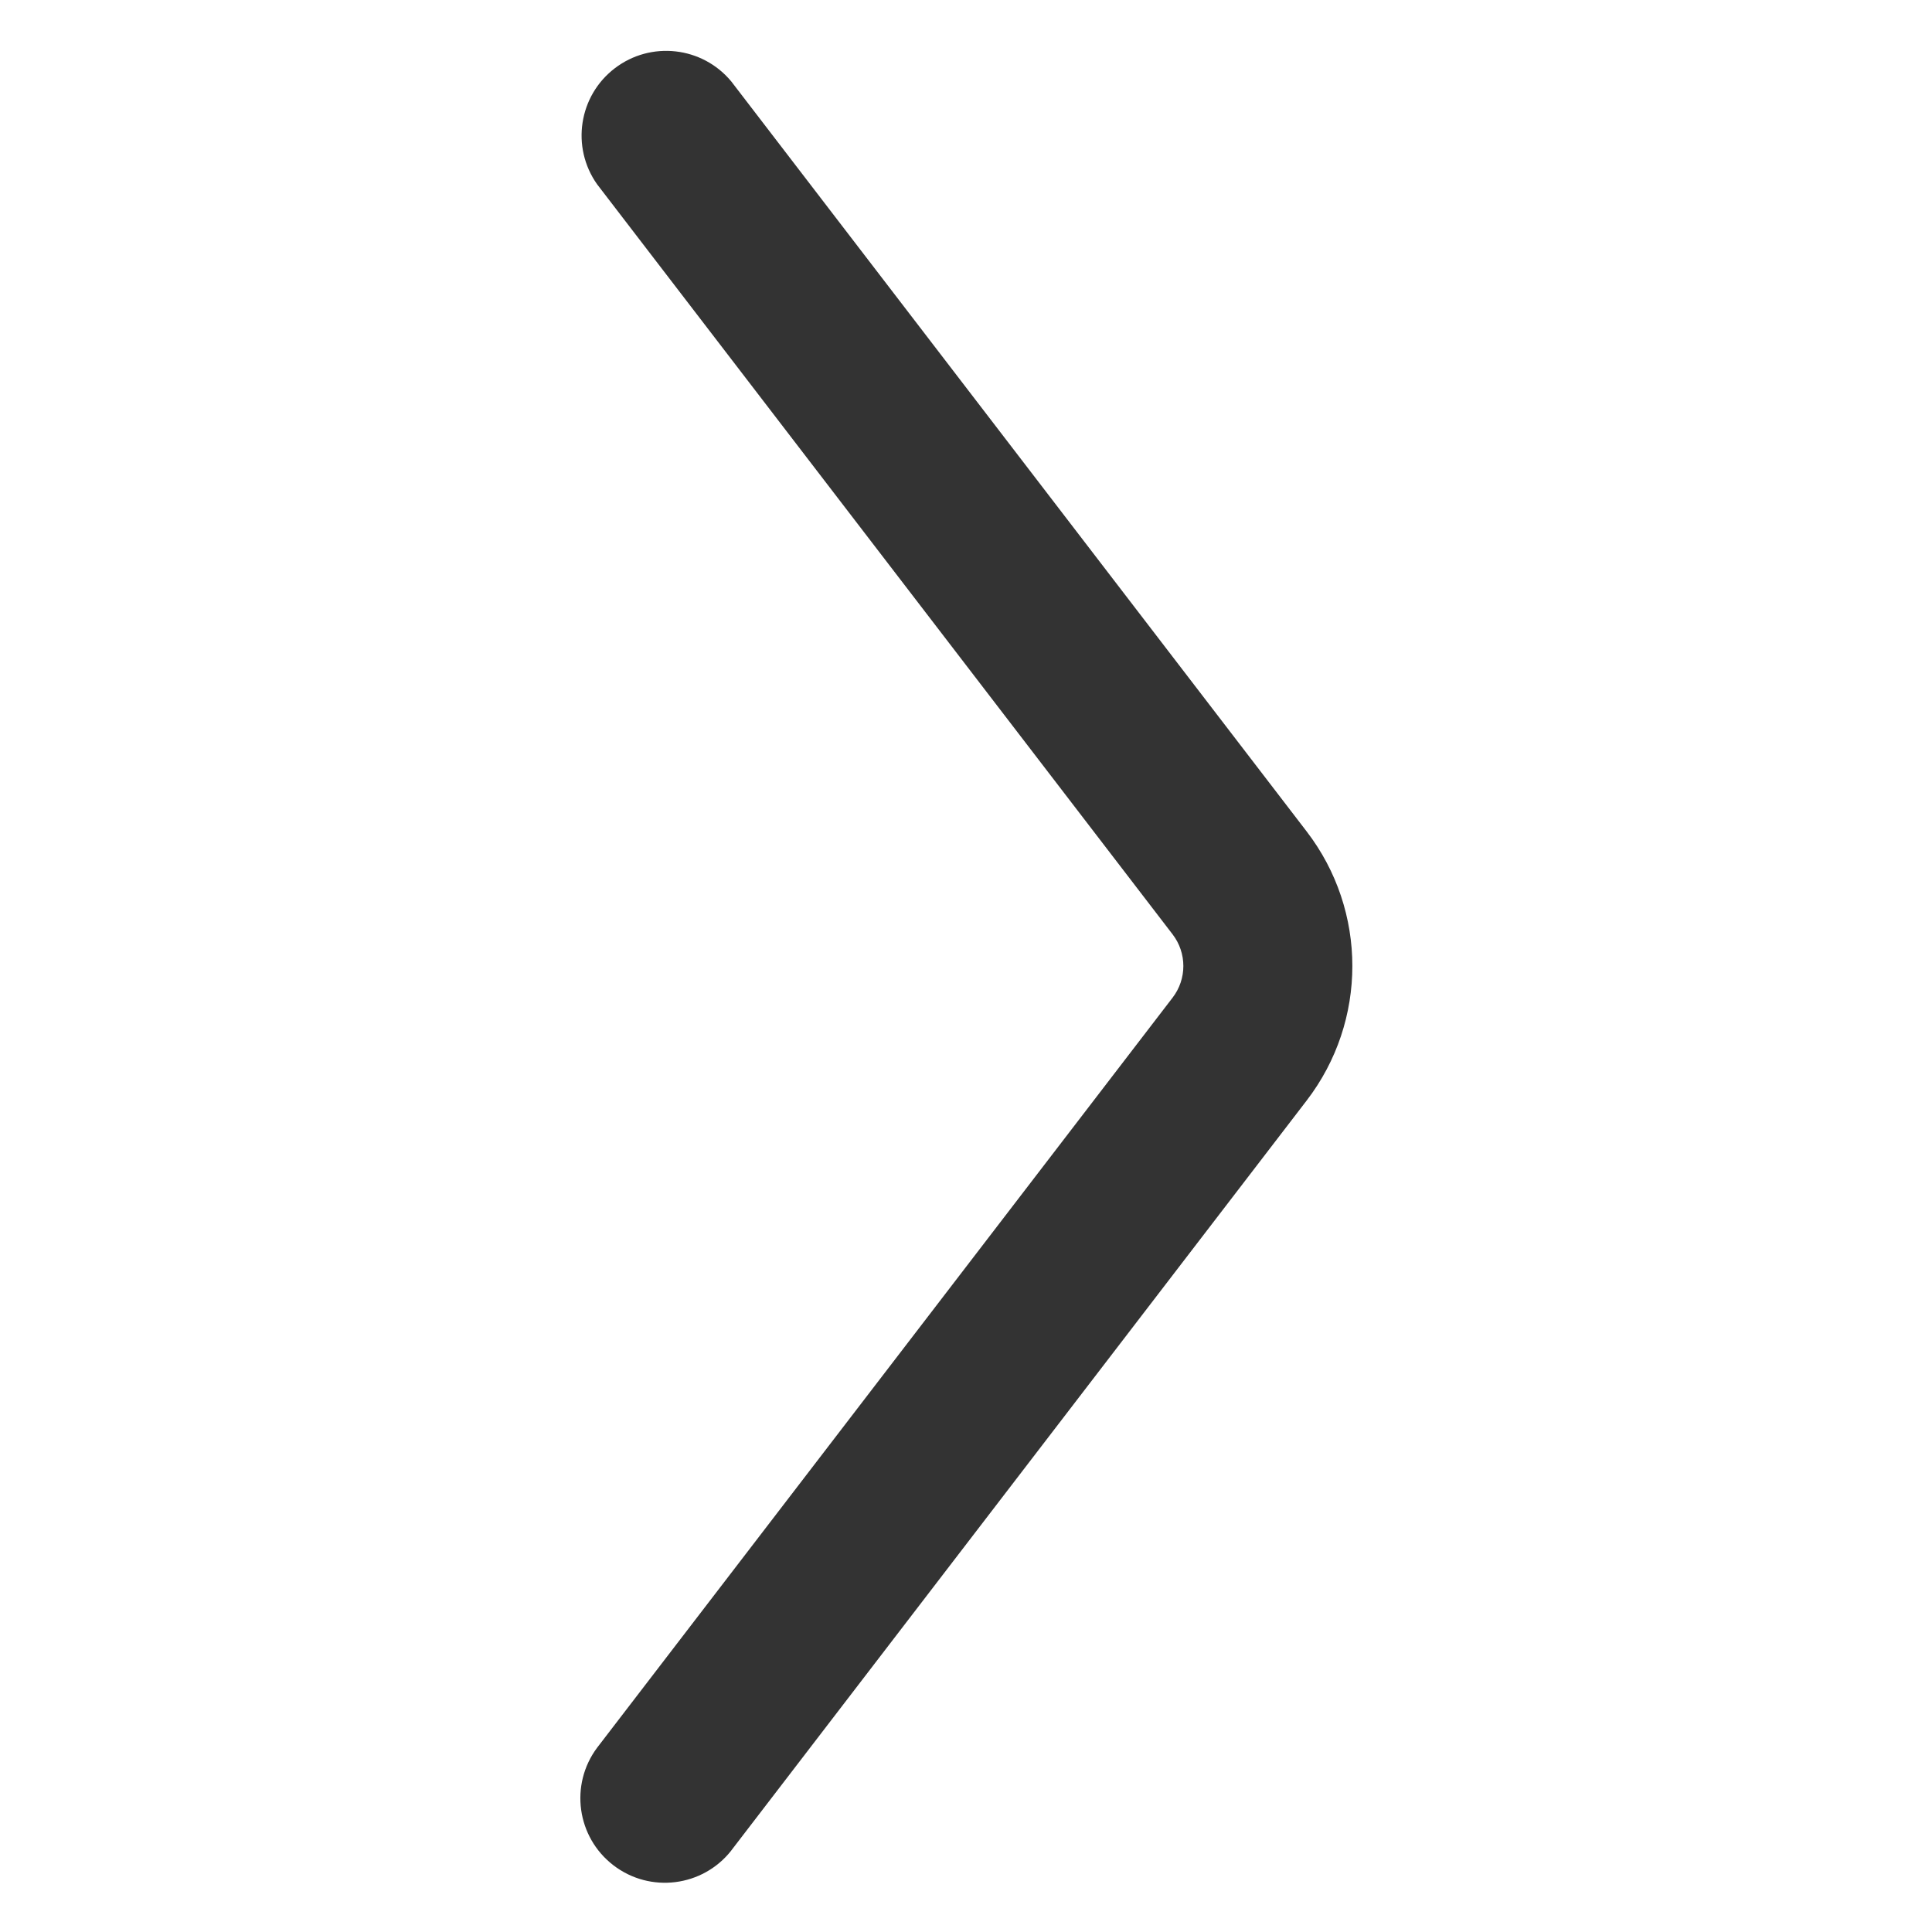
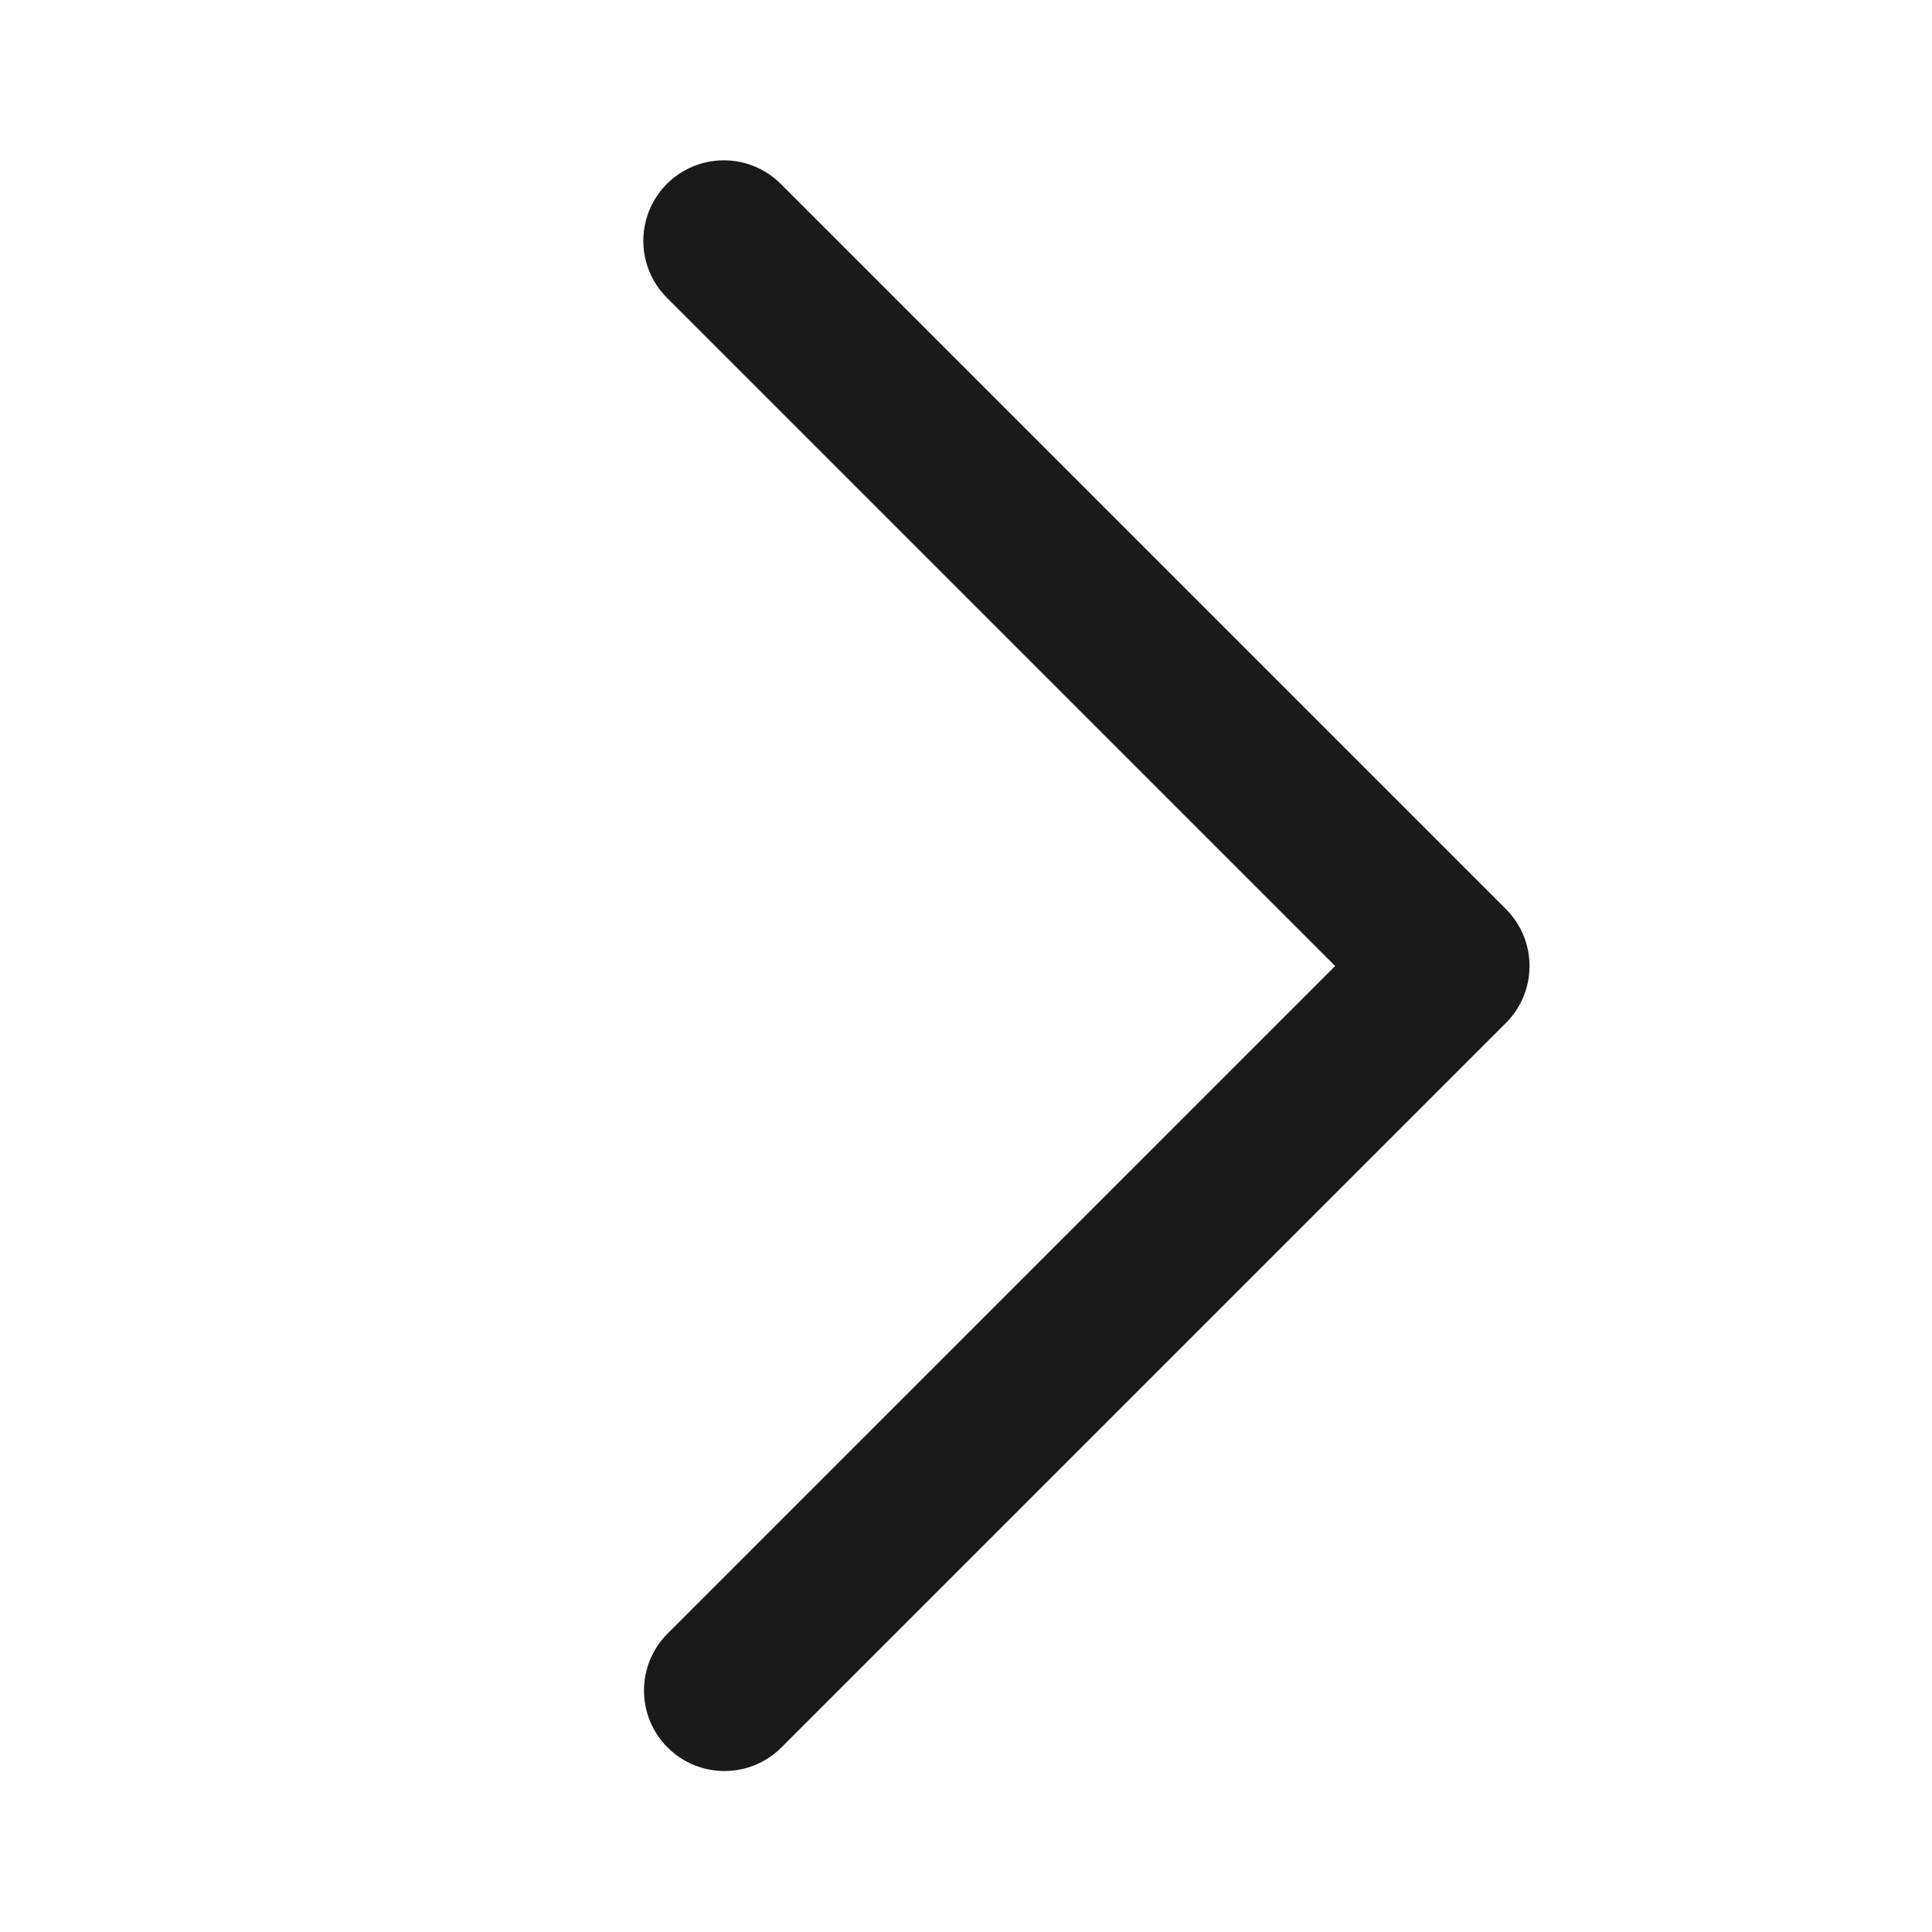
- <svg xmlns="http://www.w3.org/2000/svg" class="icon" width="200px" height="200.00px" viewBox="0 0 1024 1024" version="1.1">
-   <path fill="#333333" d="M387.547 980.846l305.006-397.531a117.102 117.102 0 0 0 0-142.629L387.584 43.154A44.837 44.837 0 0 0 316.453 97.646l305.042 397.568a27.538 27.538 0 0 1 0 33.573l-305.006 397.531a44.8 44.8 0 0 0 71.058 54.565" />
+ <svg xmlns="http://www.w3.org/2000/svg" viewBox="0 0 1024 1024">
+   <path fill="#1A1A1A" d="M353.83 158.17a42.67 42.67 0 1 1 60.34-60.34l384 384a42.67 42.67 0 0 1 0 60.36l-384 384a42.67 42.67 0 1 1-60.34-60.36l353.84-353.83-353.84-353.83z" />
</svg>
